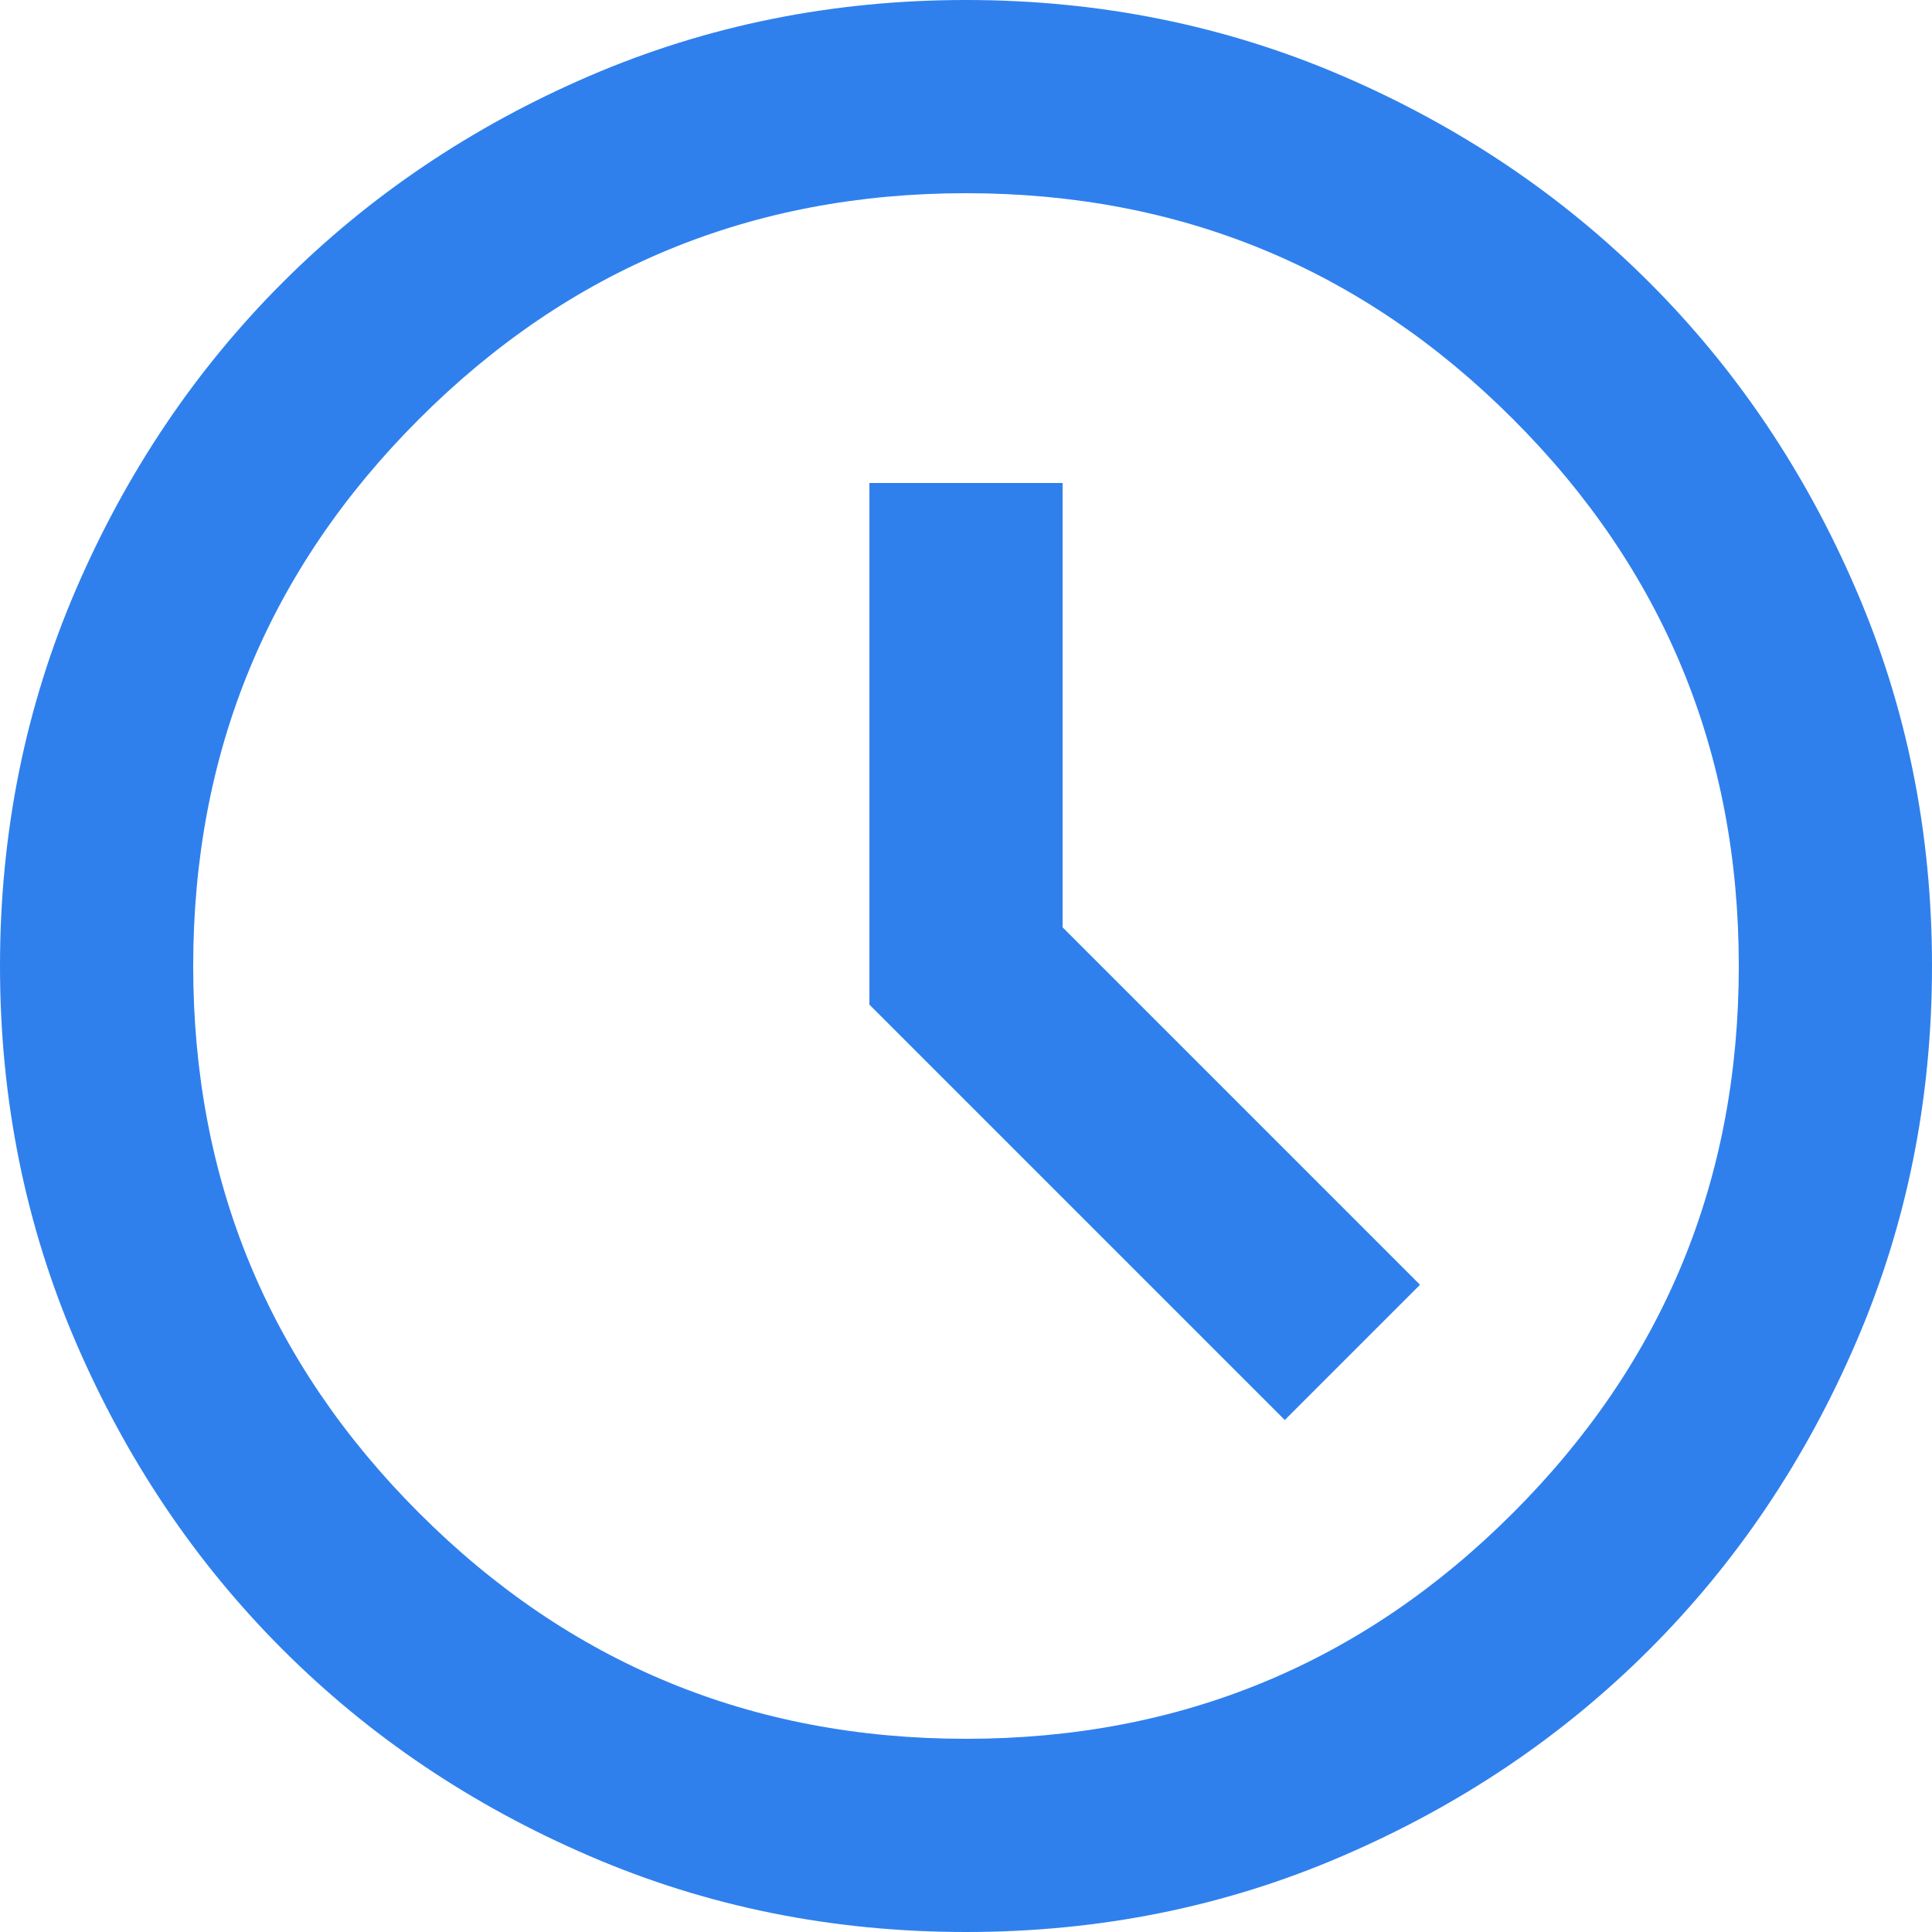
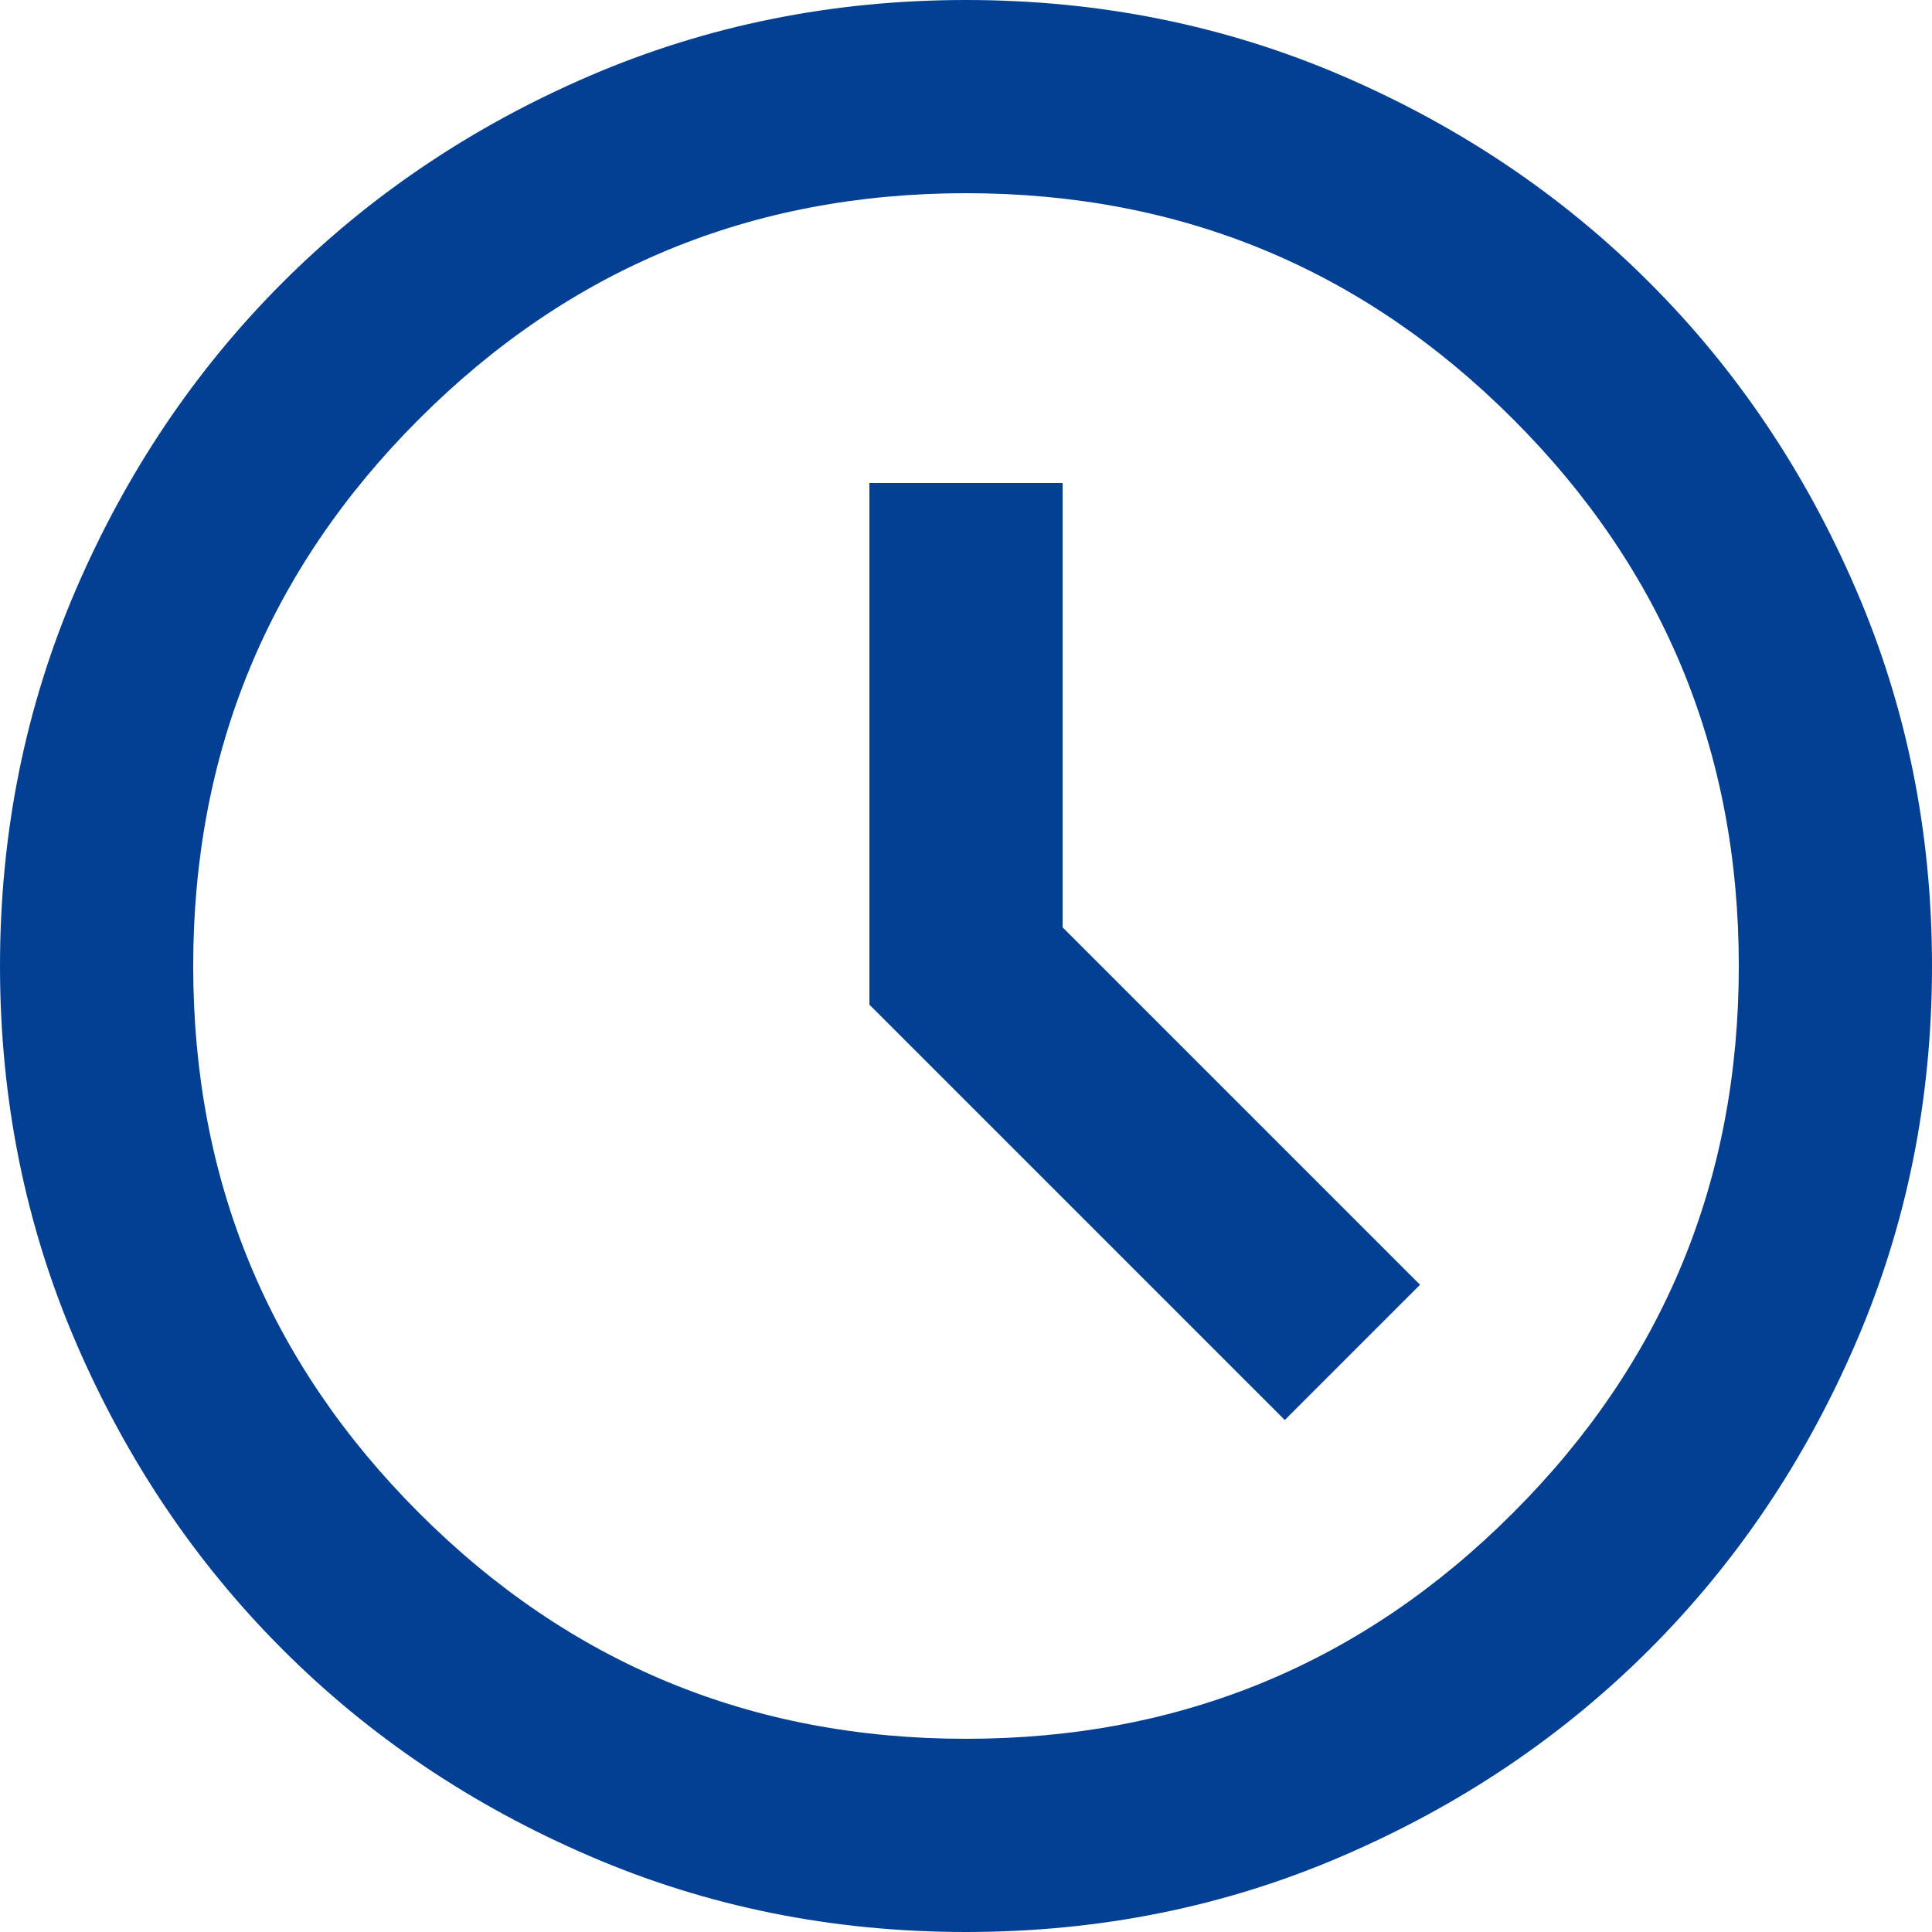
<svg xmlns="http://www.w3.org/2000/svg" width="20" height="20" viewBox="0 0 20 20" fill="none">
-   <path d="M13.3 14.7L14.7 13.3L11 9.6V5H9V10.4L13.3 14.7V14.7M10 20C8.617 20 7.317 19.738 6.1 19.212C4.883 18.688 3.825 17.975 2.925 17.075C2.025 16.175 1.312 15.117 0.787 13.9C0.263 12.683 0 11.383 0 10C0 8.617 0.263 7.317 0.787 6.1C1.312 4.883 2.025 3.825 2.925 2.925C3.825 2.025 4.883 1.312 6.1 0.787C7.317 0.263 8.617 0 10 0C11.383 0 12.683 0.263 13.9 0.787C15.117 1.312 16.175 2.025 17.075 2.925C17.975 3.825 18.688 4.883 19.212 6.1C19.738 7.317 20 8.617 20 10C20 11.383 19.738 12.683 19.212 13.9C18.688 15.117 17.975 16.175 17.075 17.075C16.175 17.975 15.117 18.688 13.9 19.212C12.683 19.738 11.383 20 10 20V20M10 10V10V10V10V10V10V10V10V10V10M10 18C12.217 18 14.104 17.221 15.662 15.662C17.221 14.104 18 12.217 18 10C18 7.783 17.221 5.896 15.662 4.338C14.104 2.779 12.217 2 10 2C7.783 2 5.896 2.779 4.338 4.338C2.779 5.896 2 7.783 2 10C2 12.217 2.779 14.104 4.338 15.662C5.896 17.221 7.783 18 10 18V18" fill="#2F80ED" />
+   <path d="M13.3 14.7L14.7 13.3L11 9.6V5H9V10.4L13.3 14.7V14.7M10 20C8.617 20 7.317 19.738 6.1 19.212C4.883 18.688 3.825 17.975 2.925 17.075C2.025 16.175 1.312 15.117 0.787 13.9C0.263 12.683 0 11.383 0 10C0 8.617 0.263 7.317 0.787 6.1C1.312 4.883 2.025 3.825 2.925 2.925C3.825 2.025 4.883 1.312 6.1 0.787C7.317 0.263 8.617 0 10 0C11.383 0 12.683 0.263 13.9 0.787C15.117 1.312 16.175 2.025 17.075 2.925C17.975 3.825 18.688 4.883 19.212 6.1C19.738 7.317 20 8.617 20 10C20 11.383 19.738 12.683 19.212 13.9C18.688 15.117 17.975 16.175 17.075 17.075C16.175 17.975 15.117 18.688 13.9 19.212C12.683 19.738 11.383 20 10 20V20M10 10V10V10V10V10V10V10V10V10V10M10 18C12.217 18 14.104 17.221 15.662 15.662C17.221 14.104 18 12.217 18 10C18 7.783 17.221 5.896 15.662 4.338C14.104 2.779 12.217 2 10 2C7.783 2 5.896 2.779 4.338 4.338C2.779 5.896 2 7.783 2 10C2 12.217 2.779 14.104 4.338 15.662C5.896 17.221 7.783 18 10 18V18" fill="#034094" />
</svg>
